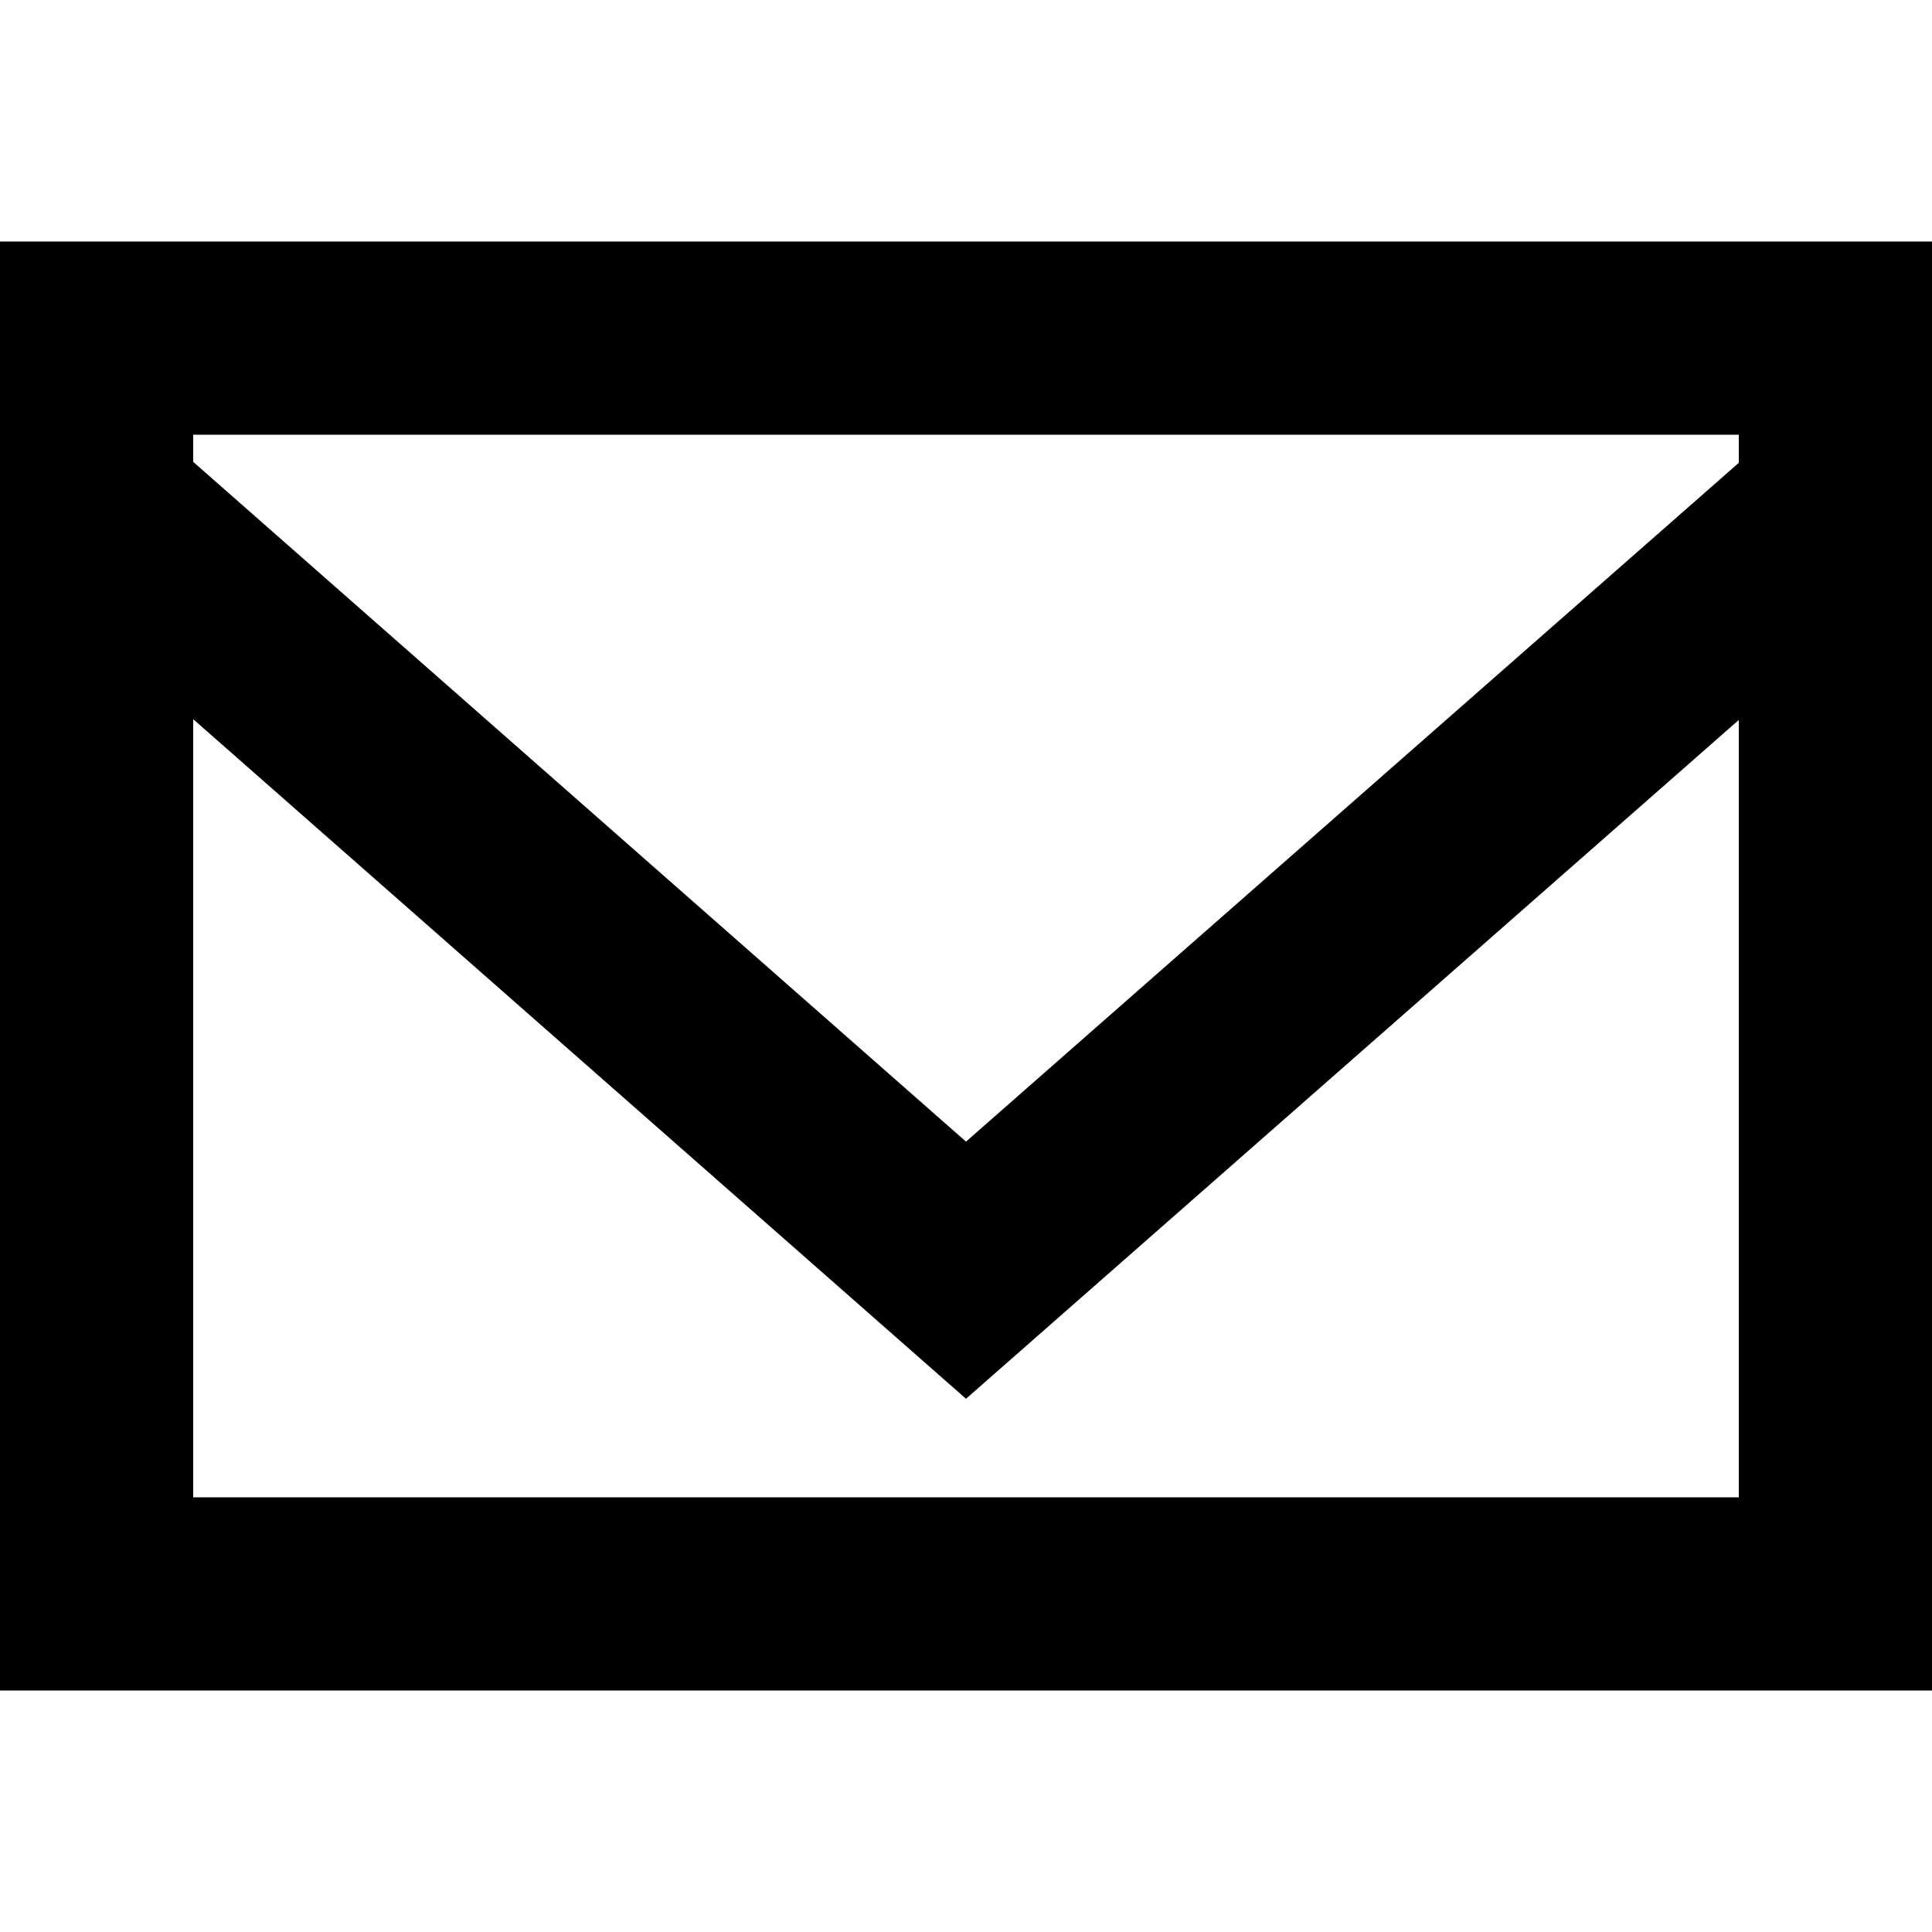
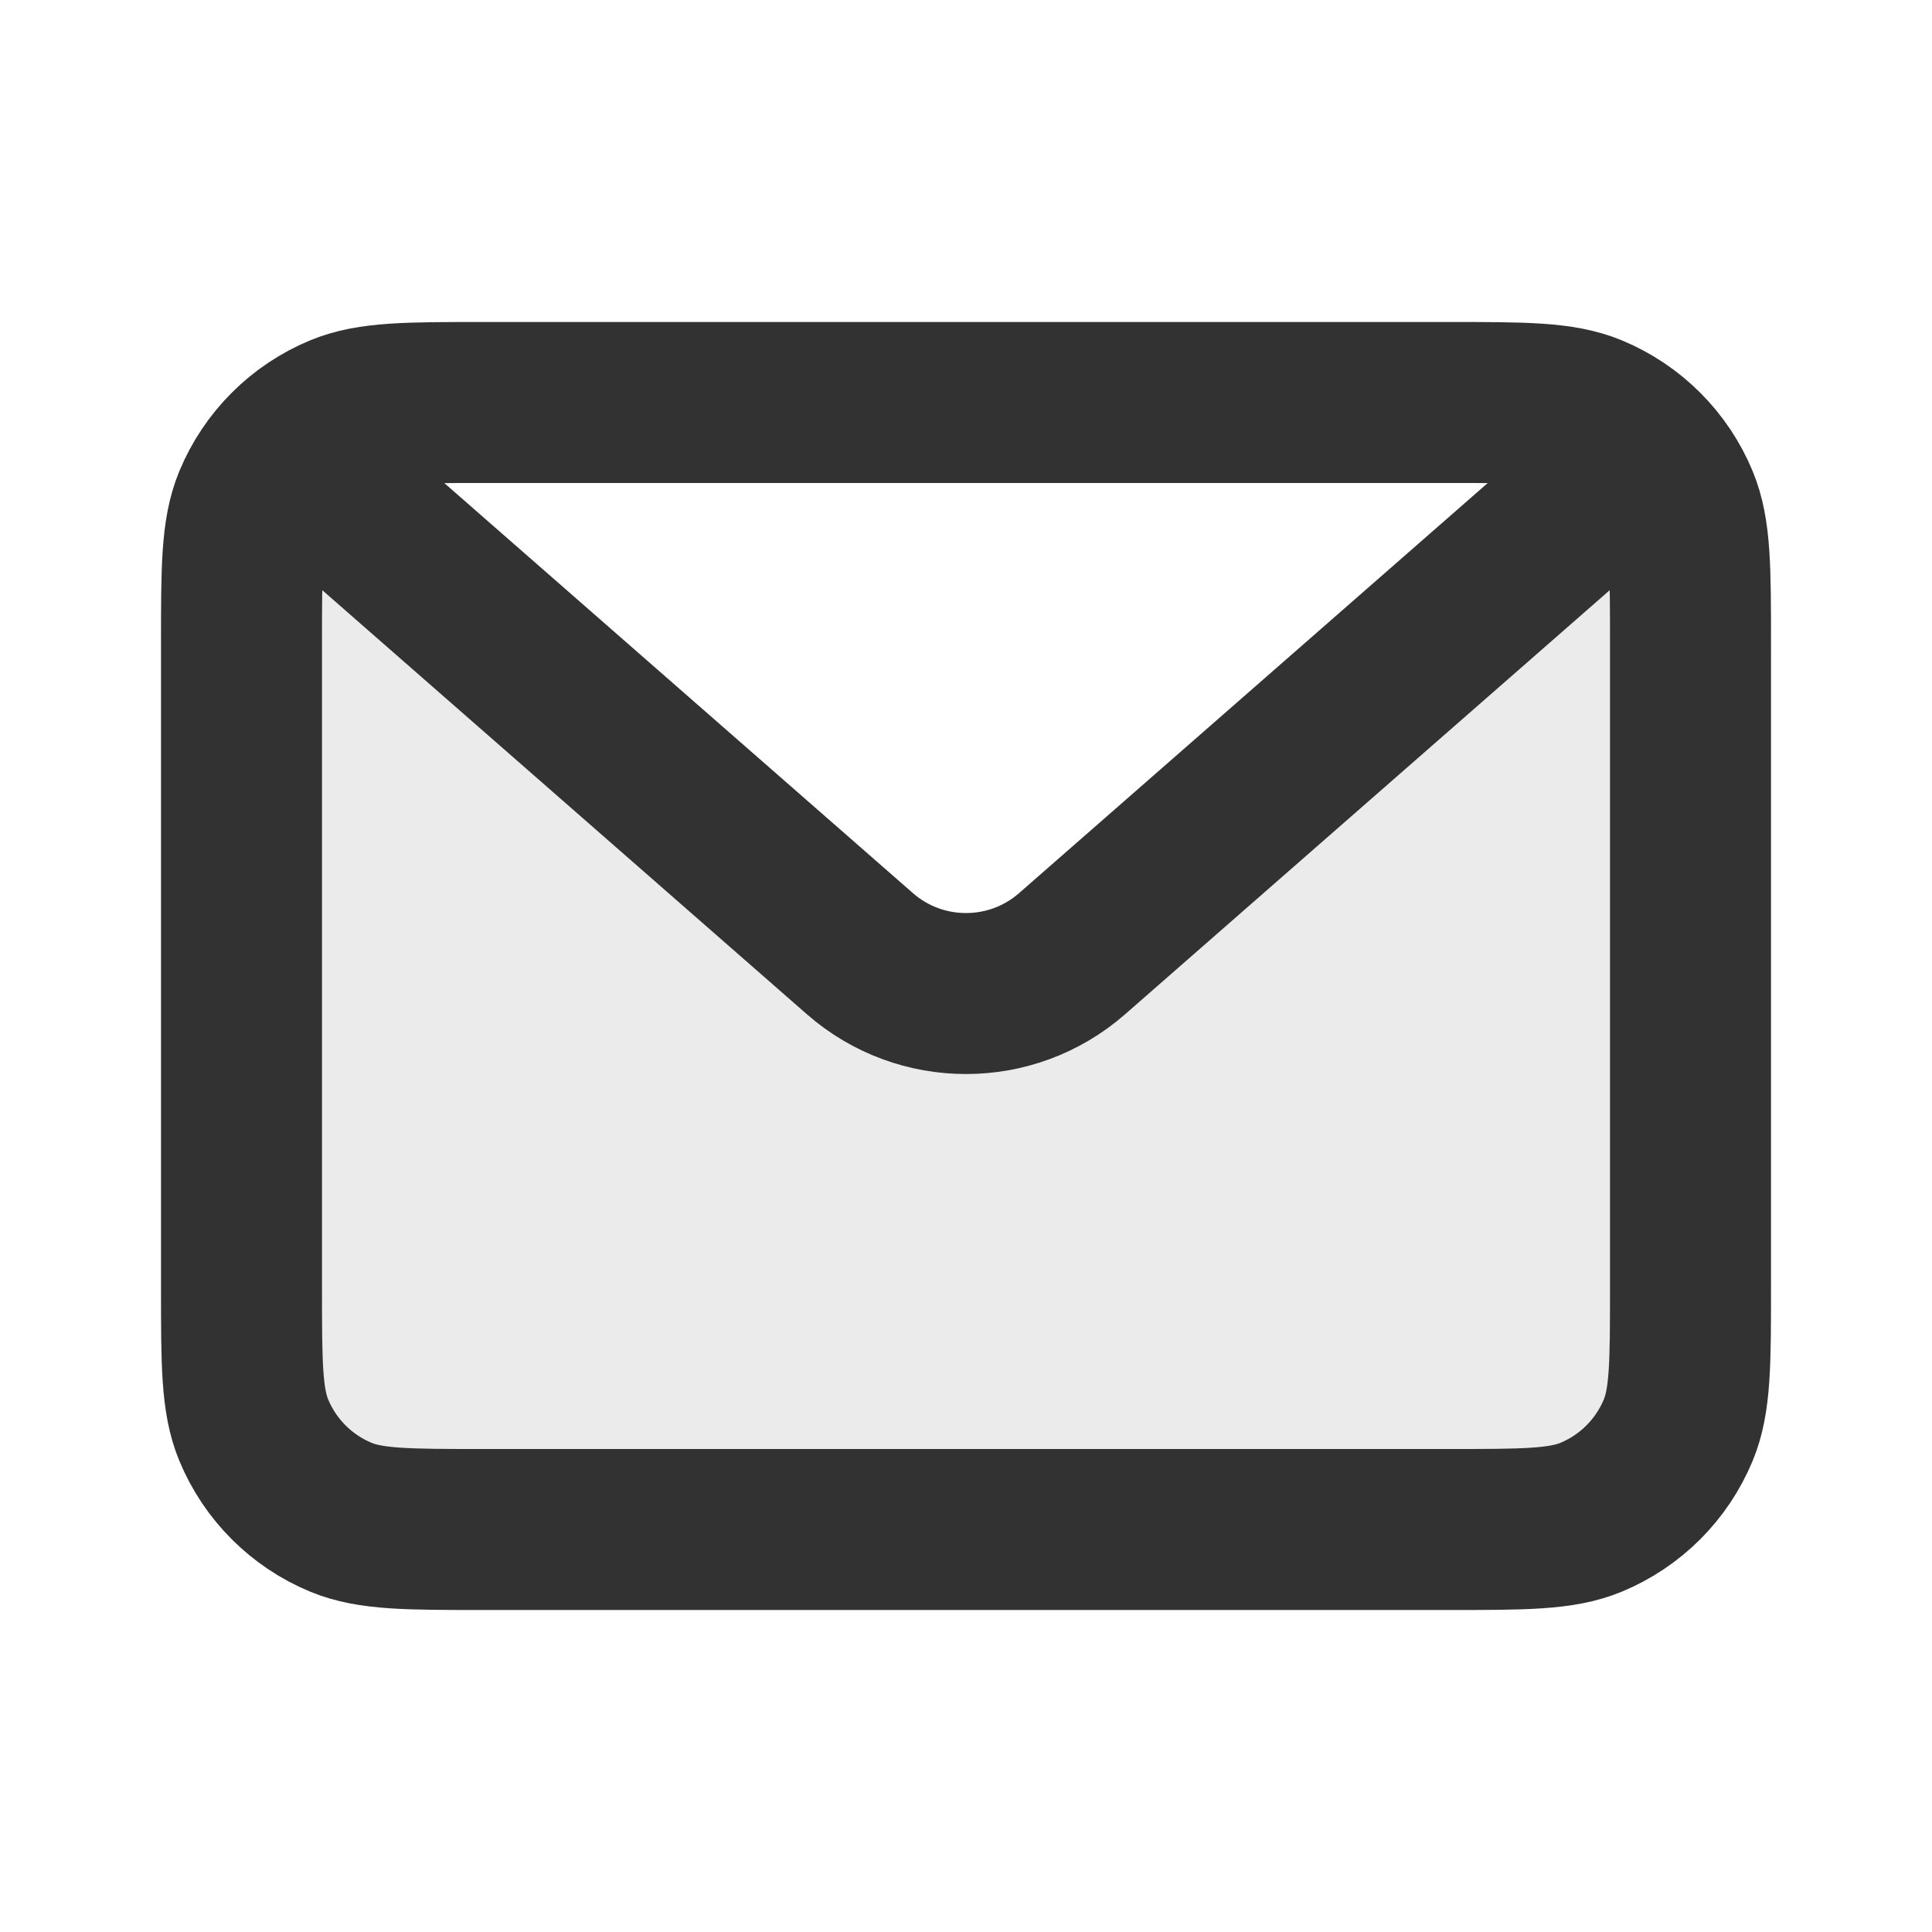
- <svg xmlns="http://www.w3.org/2000/svg" width="800px" height="800px" viewBox="0 -2.5 20 20" version="1.1">
-   <defs>
- 
- </defs>
-   <g id="Page-1" stroke="none" stroke-width="1" fill="none" fill-rule="evenodd">
-     <g id="Dribbble-Light-Preview" transform="translate(-300, -922)" fill="#000000">
-       <g id="icons" transform="translate(56, 160)">
-         <path d="M262,764.291 L254,771.318 L246,764.281 L246,764 L262,764 L262,764.291 Z M246,775 L246,766.945 L254,773.98 L262,766.953 L262,775 L246,775 Z M244,777 L264,777 L264,762 L244,762 L244,777 Z" id="email-[#1573]">
- 
- </path>
-       </g>
-     </g>
-   </g>
+ <svg xmlns="http://www.w3.org/2000/svg" width="800px" height="800px" viewBox="0 0 24 24" fill="none">
+   <path opacity="0.1" d="M3.091 6.417C3 6.761 3 7.215 3 8V16C3 16.932 3 17.398 3.152 17.765C3.355 18.255 3.745 18.645 4.235 18.848C4.602 19 5.068 19 6 19H18C18.932 19 19.398 19 19.765 18.848C20.255 18.645 20.645 18.255 20.848 17.765C21 17.398 21 16.932 21 16V8C21 7.215 21 6.761 20.909 6.417C20.852 6.542 20.768 6.657 20.659 6.753L13.976 12.6C12.844 13.59 11.156 13.59 10.024 12.6L3.341 6.753C3.232 6.657 3.148 6.542 3.091 6.417Z" fill="#323232" />
+   <path d="M3 8C3 7.068 3 6.602 3.152 6.235C3.355 5.745 3.745 5.355 4.235 5.152C4.602 5 5.068 5 6 5V5H18V5C18.932 5 19.398 5 19.765 5.152C20.255 5.355 20.645 5.745 20.848 6.235C21 6.602 21 7.068 21 8V16C21 16.932 21 17.398 20.848 17.765C20.645 18.255 20.255 18.645 19.765 18.848C19.398 19 18.932 19 18 19V19H6V19C5.068 19 4.602 19 4.235 18.848C3.745 18.645 3.355 18.255 3.152 17.765C3 17.398 3 16.932 3 16V8Z" stroke="#323232" stroke-width="2" stroke-linejoin="round" />
+   <path d="M4 6L10.683 11.848C11.437 12.507 12.563 12.507 13.317 11.848L20 6" stroke="#323232" stroke-width="2" stroke-linecap="round" stroke-linejoin="round" />
</svg>
